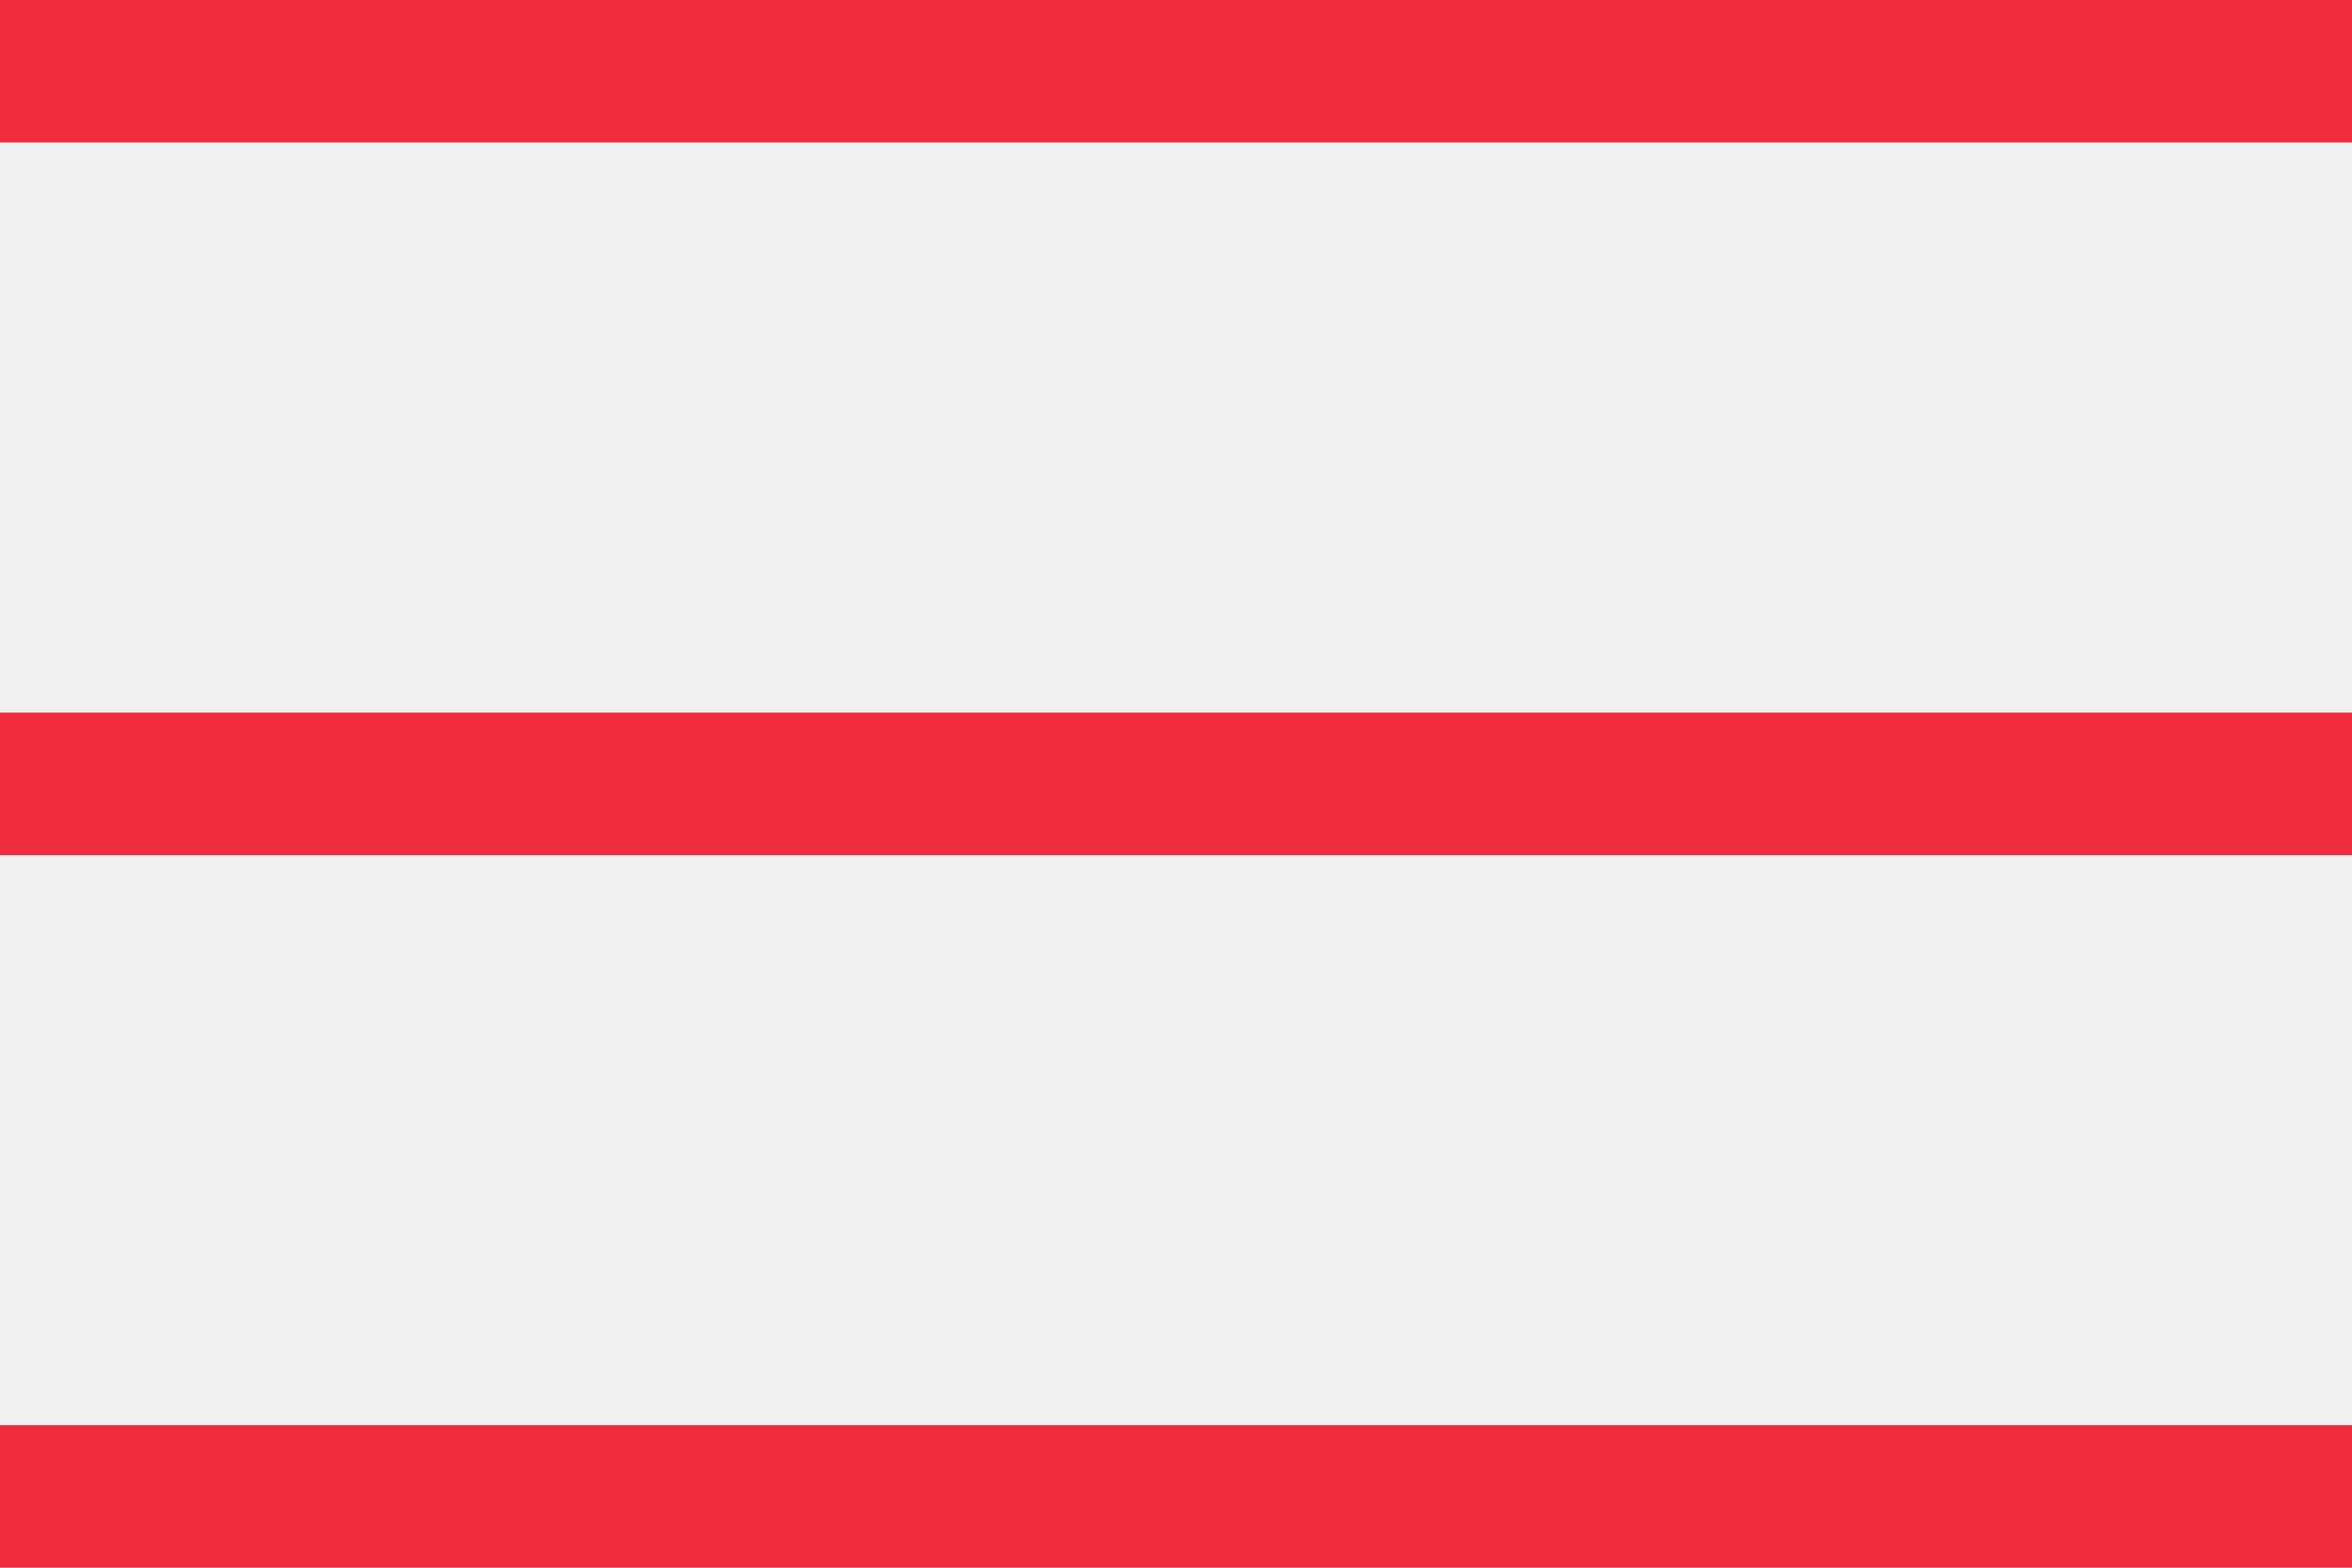
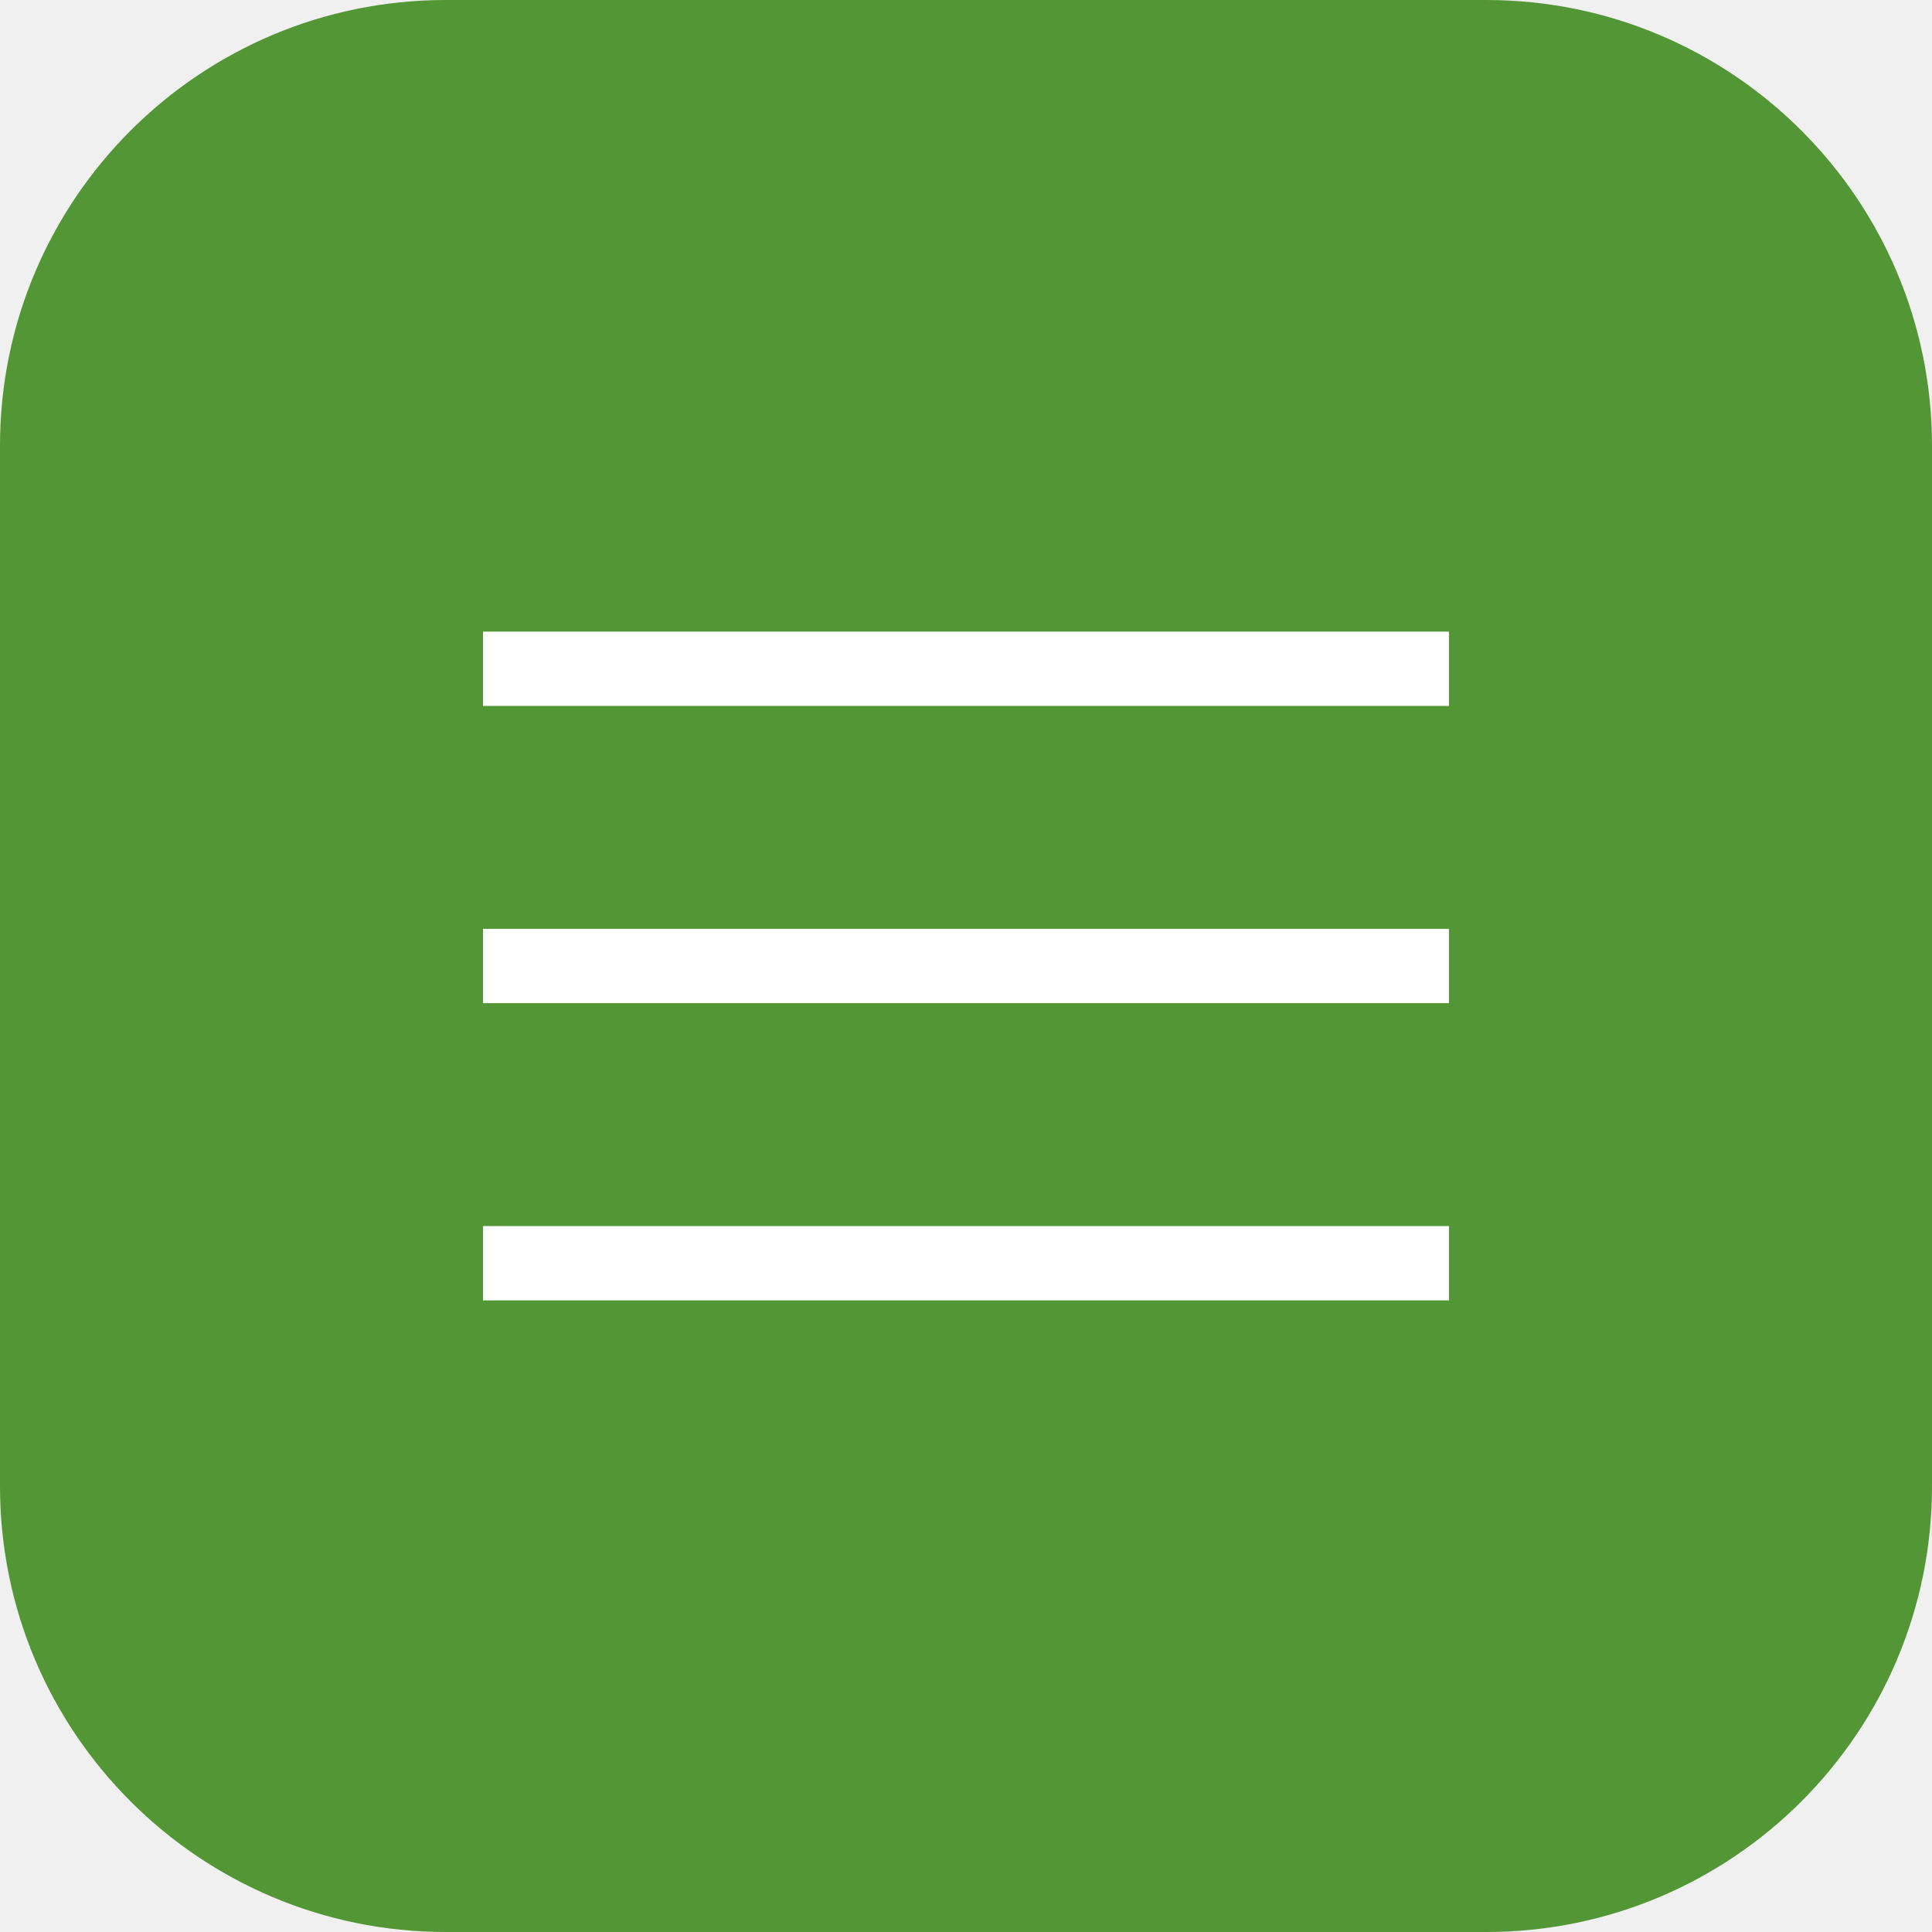
- <svg xmlns="http://www.w3.org/2000/svg" width="33" height="22" viewBox="0 0 33 22" fill="none">
-   <rect width="33" height="2" fill="#EE2C3C" />
-   <rect y="10" width="33" height="2" fill="#EE2C3C" />
-   <rect y="20" width="33" height="2" fill="#EE2C3C" />
+ <svg xmlns="http://www.w3.org/2000/svg" width="52" height="52" viewBox="0 0 52 52" fill="none">
+   <rect width="52" height="52" rx="12" fill="#539635" />
+   <rect x="13" y="17" width="26" height="2" fill="white" />
+   <rect x="13" y="25" width="26" height="2" fill="white" />
+   <rect x="13" y="33" width="26" height="2" fill="white" />
</svg>
